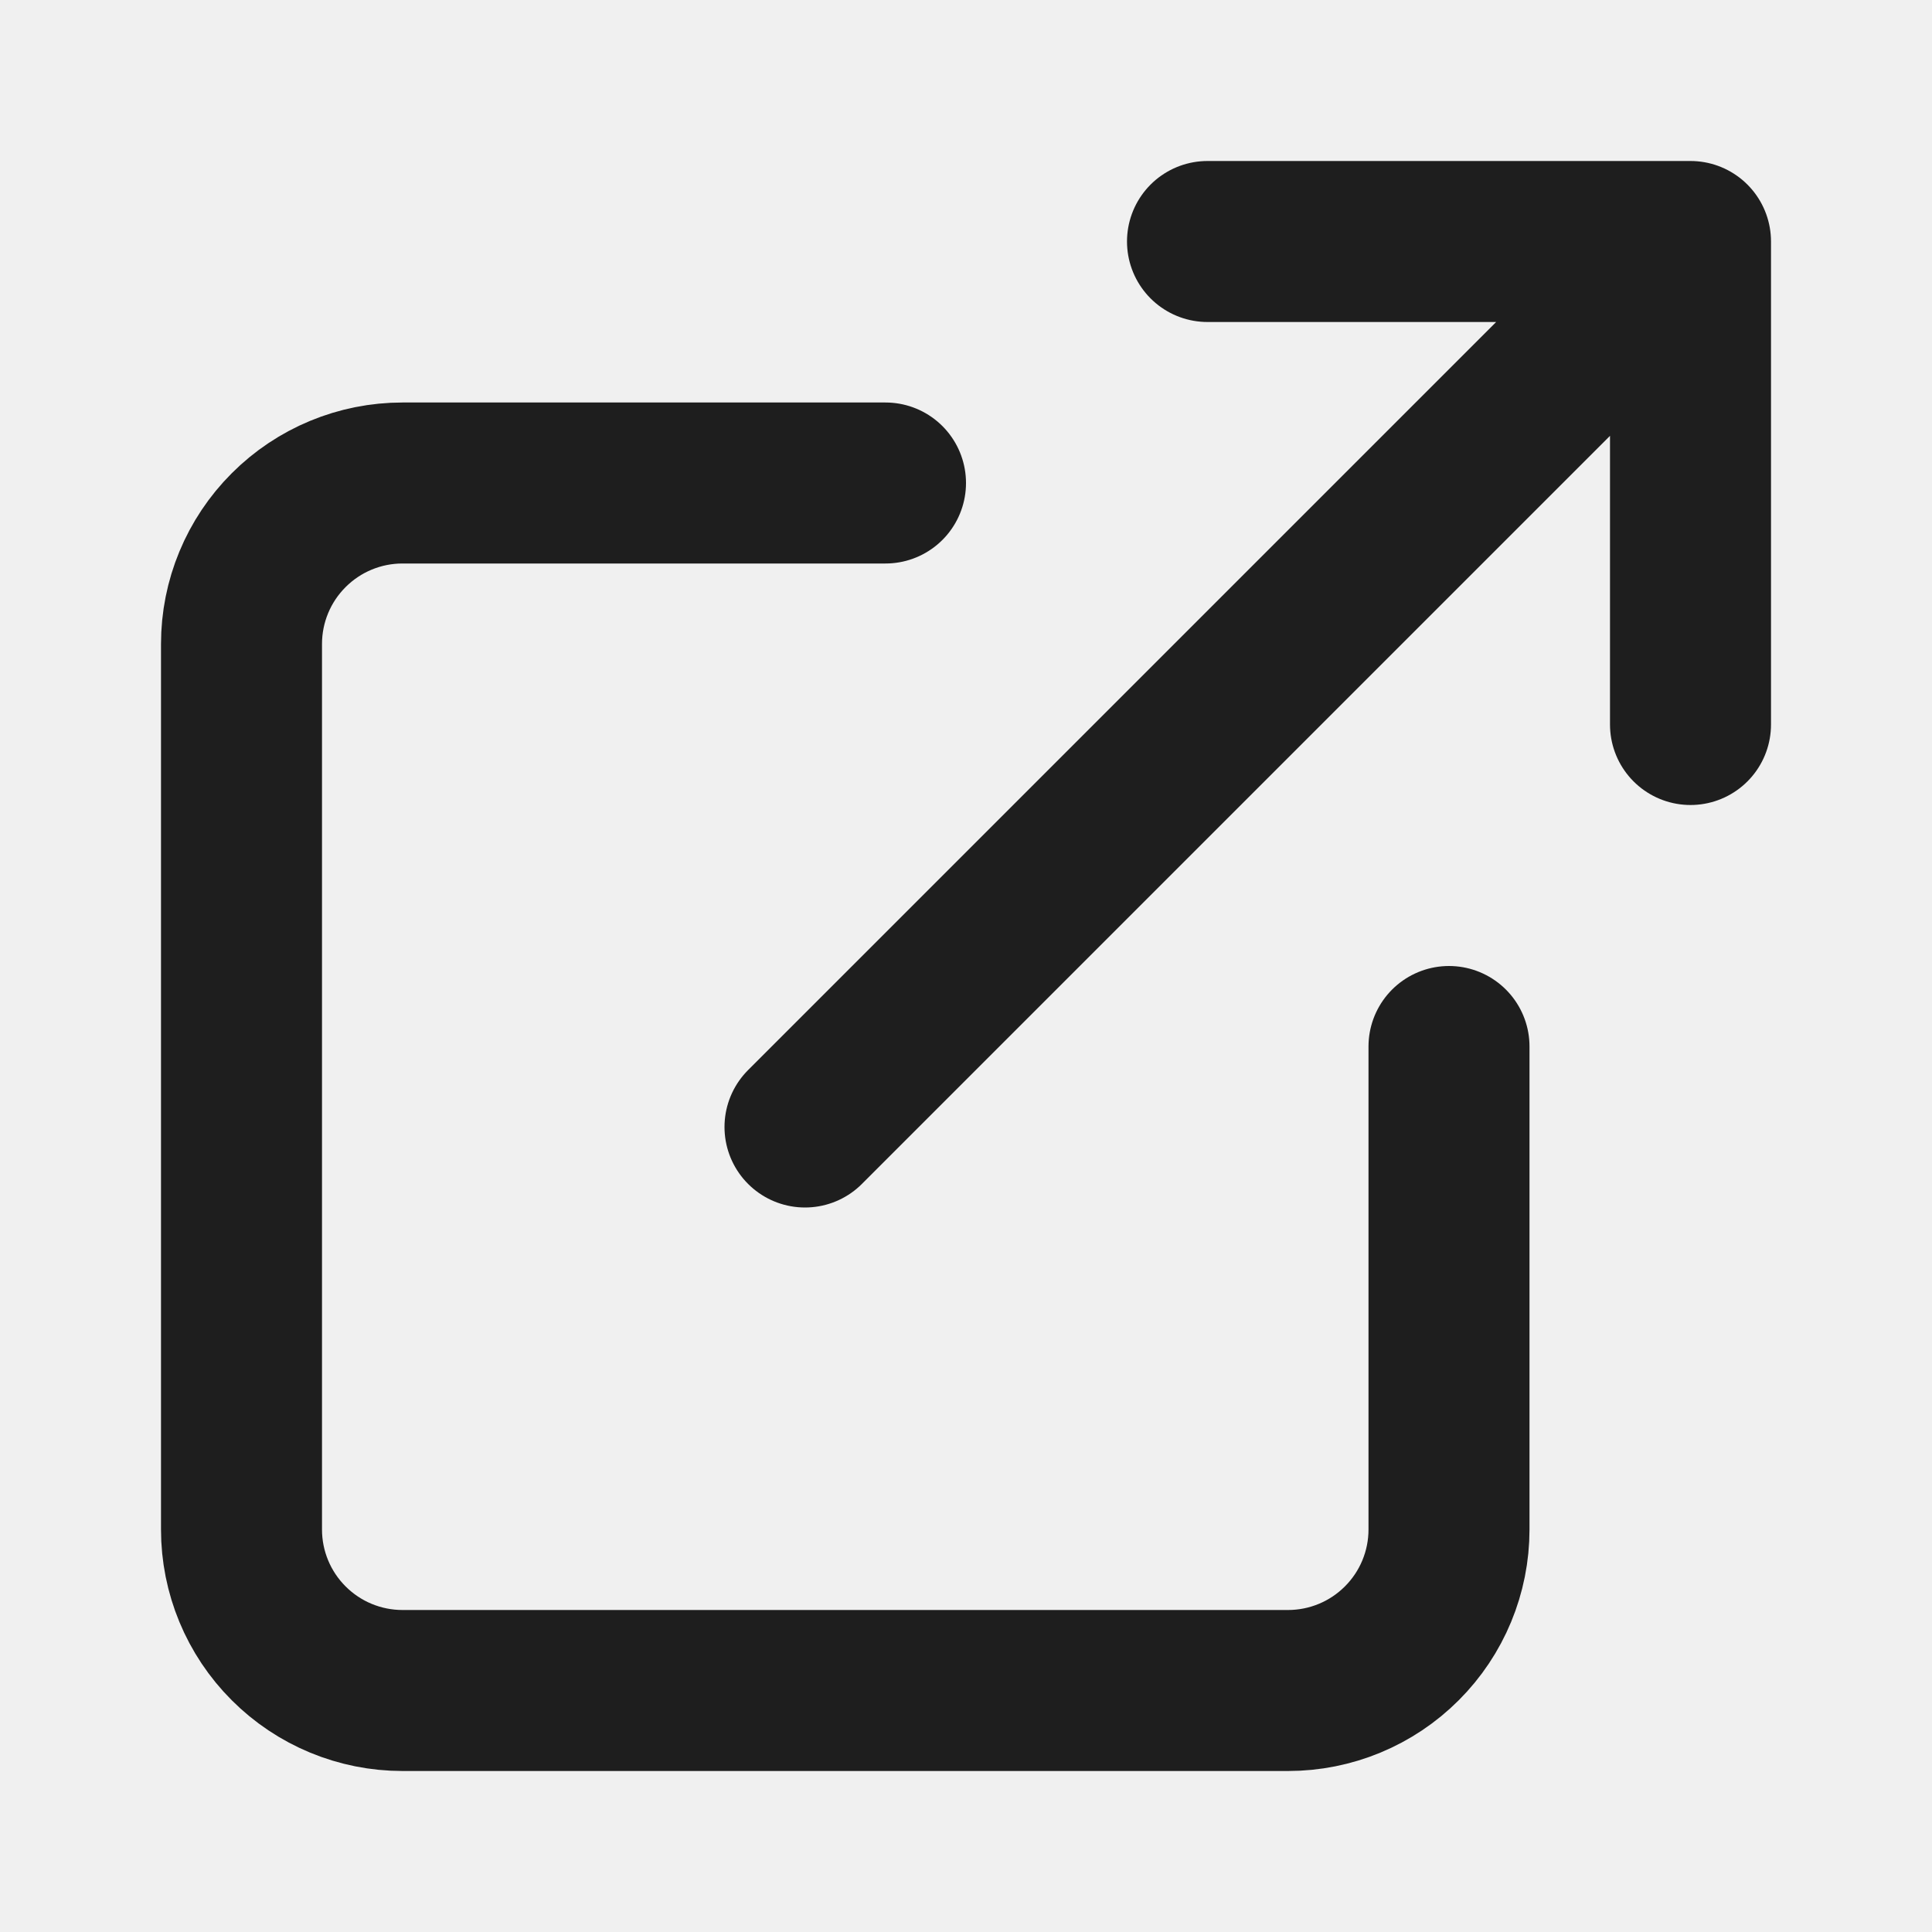
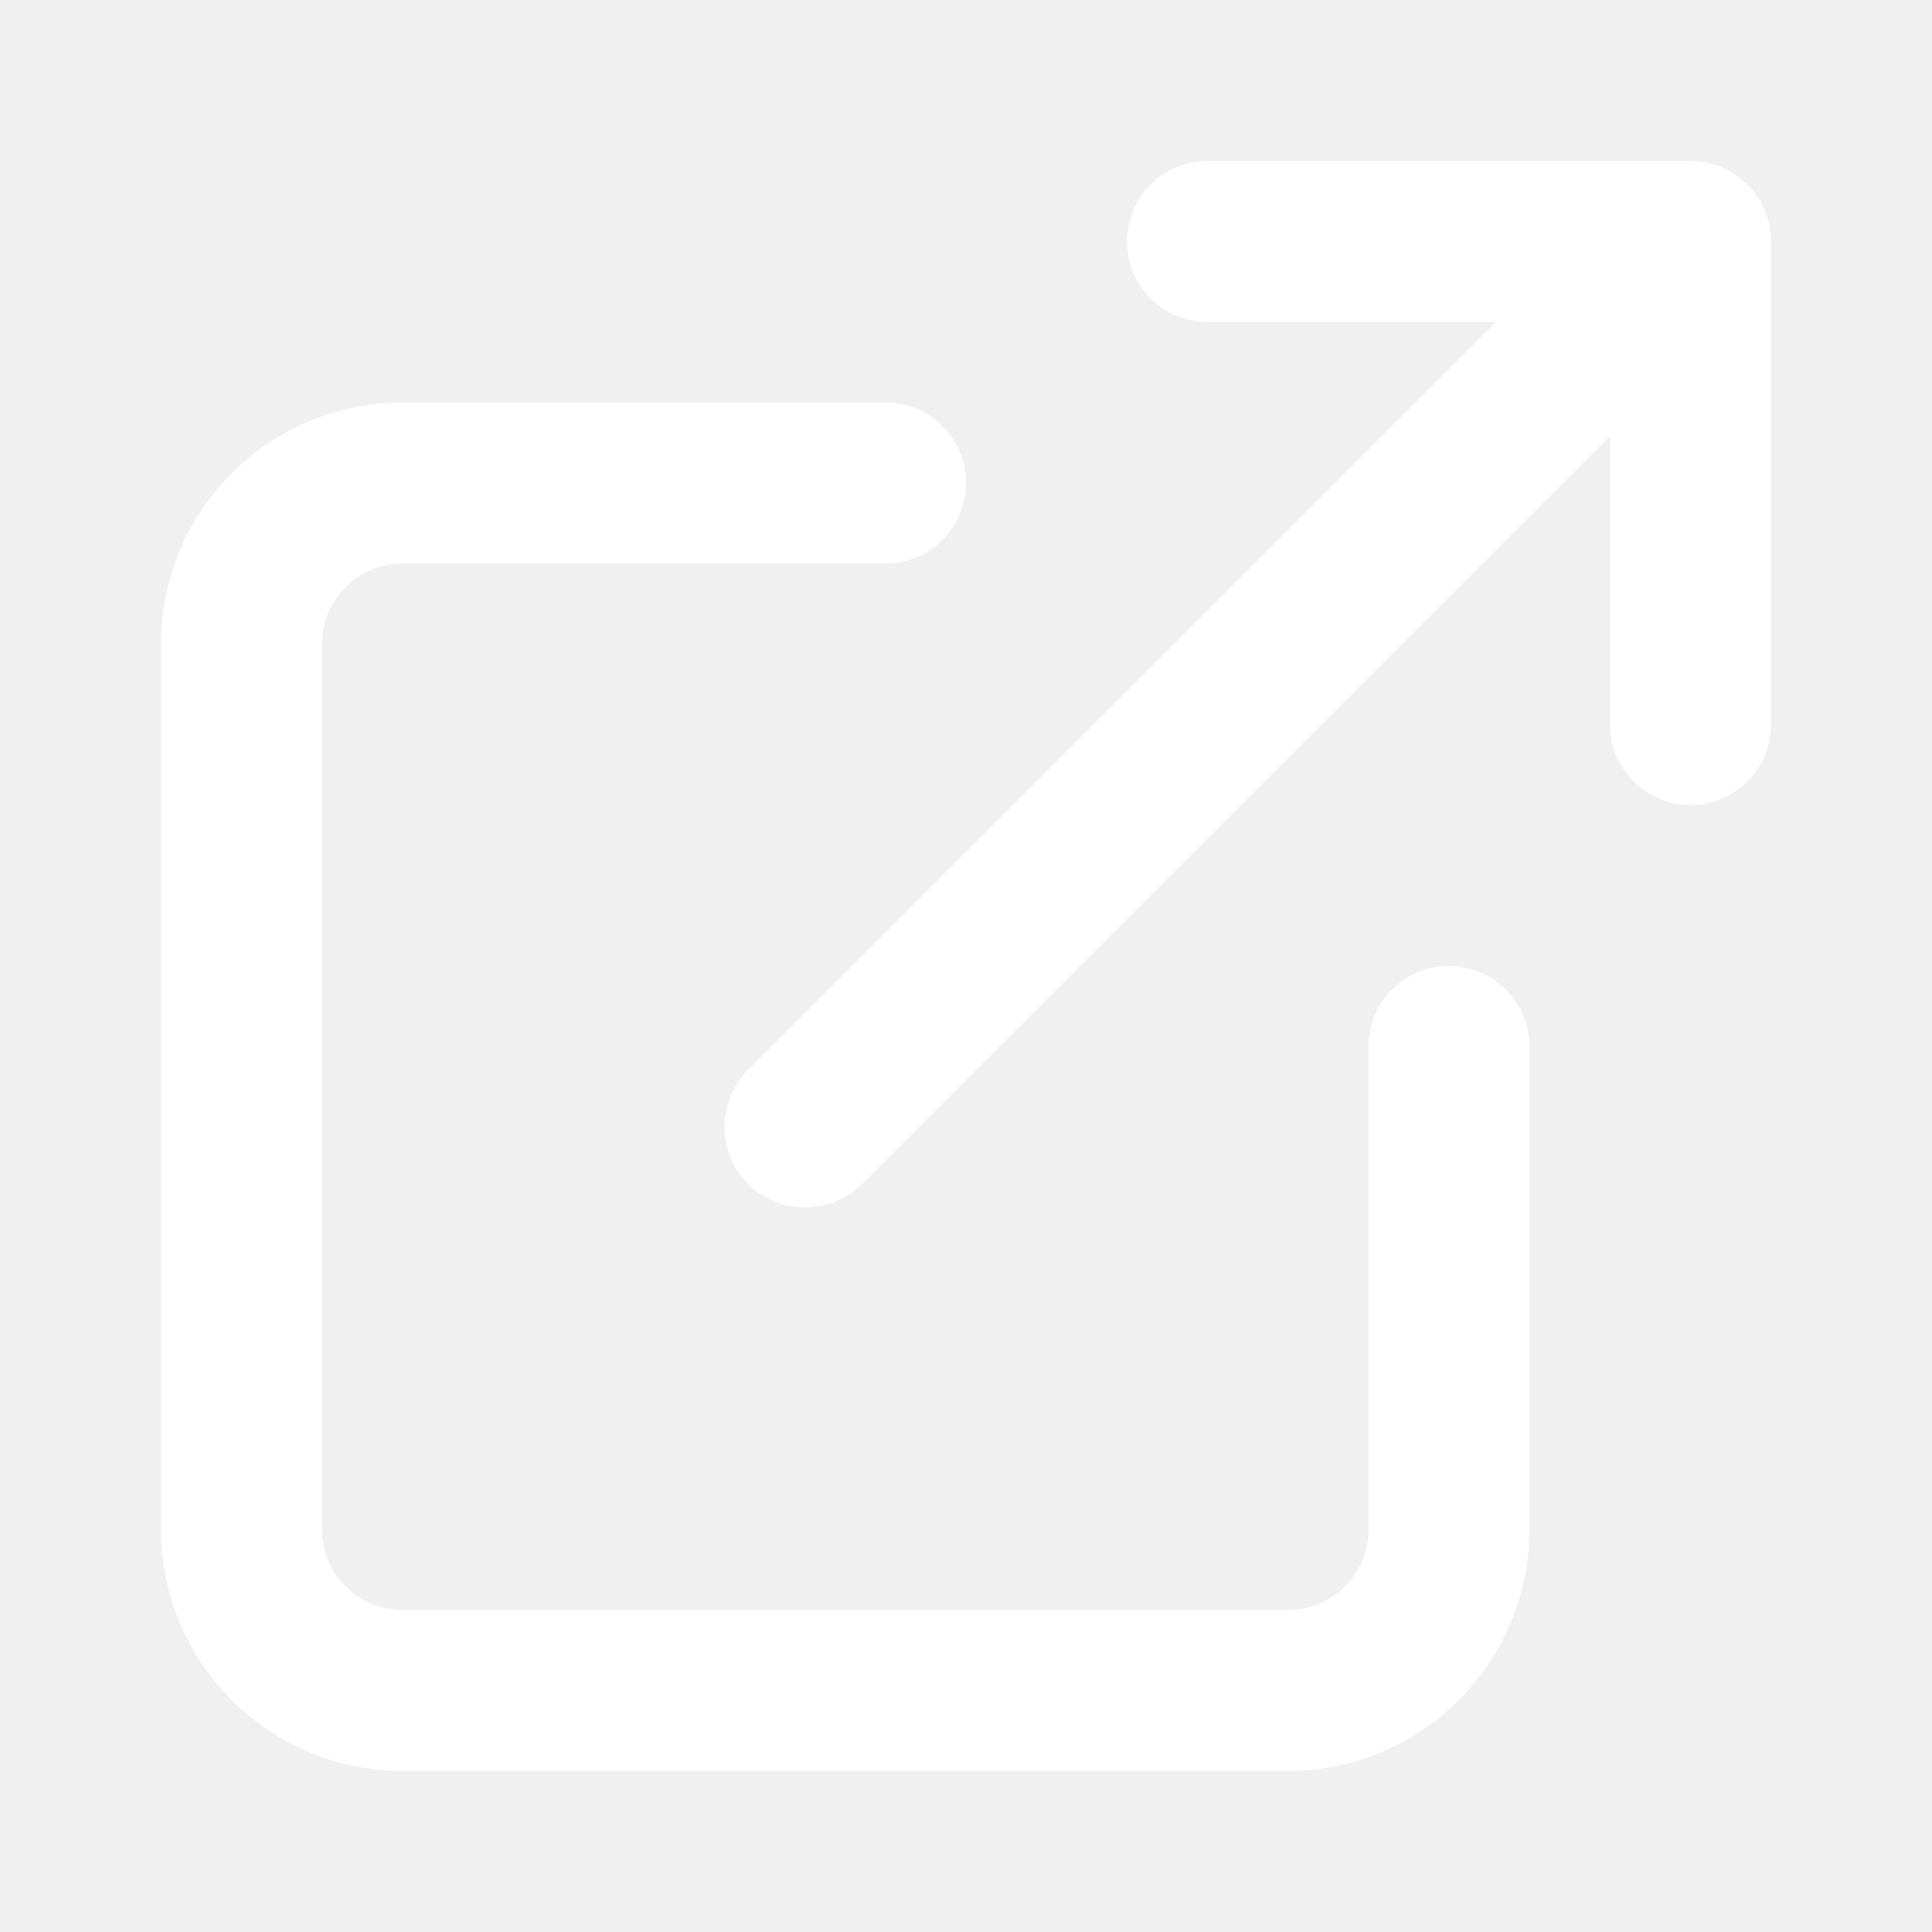
<svg xmlns="http://www.w3.org/2000/svg" width="48" height="48" viewBox="0 0 48 48" fill="none">
-   <path d="M36 26V38C36 39.061 35.579 40.078 34.828 40.828C34.078 41.579 33.061 42 32 42H10C8.939 42 7.922 41.579 7.172 40.828C6.421 40.078 6 39.061 6 38V16C6 14.939 6.421 13.922 7.172 13.172C7.922 12.421 8.939 12 10 12H22M30 6H42M42 6V18M42 6L20 28" stroke="#1E1E1E" stroke-width="4" stroke-linecap="round" stroke-linejoin="round" />
+   <path d="M36 26V38C36 39.061 35.579 40.078 34.828 40.828C34.078 41.579 33.061 42 32 42H10C8.939 42 7.922 41.579 7.172 40.828C6.421 40.078 6 39.061 6 38V16C6 14.939 6.421 13.922 7.172 13.172C7.922 12.421 8.939 12 10 12H22M30 6H42M42 6V18M42 6L20 28" stroke="white" stroke-width="4" stroke-linecap="round" stroke-linejoin="round" />
</svg>
